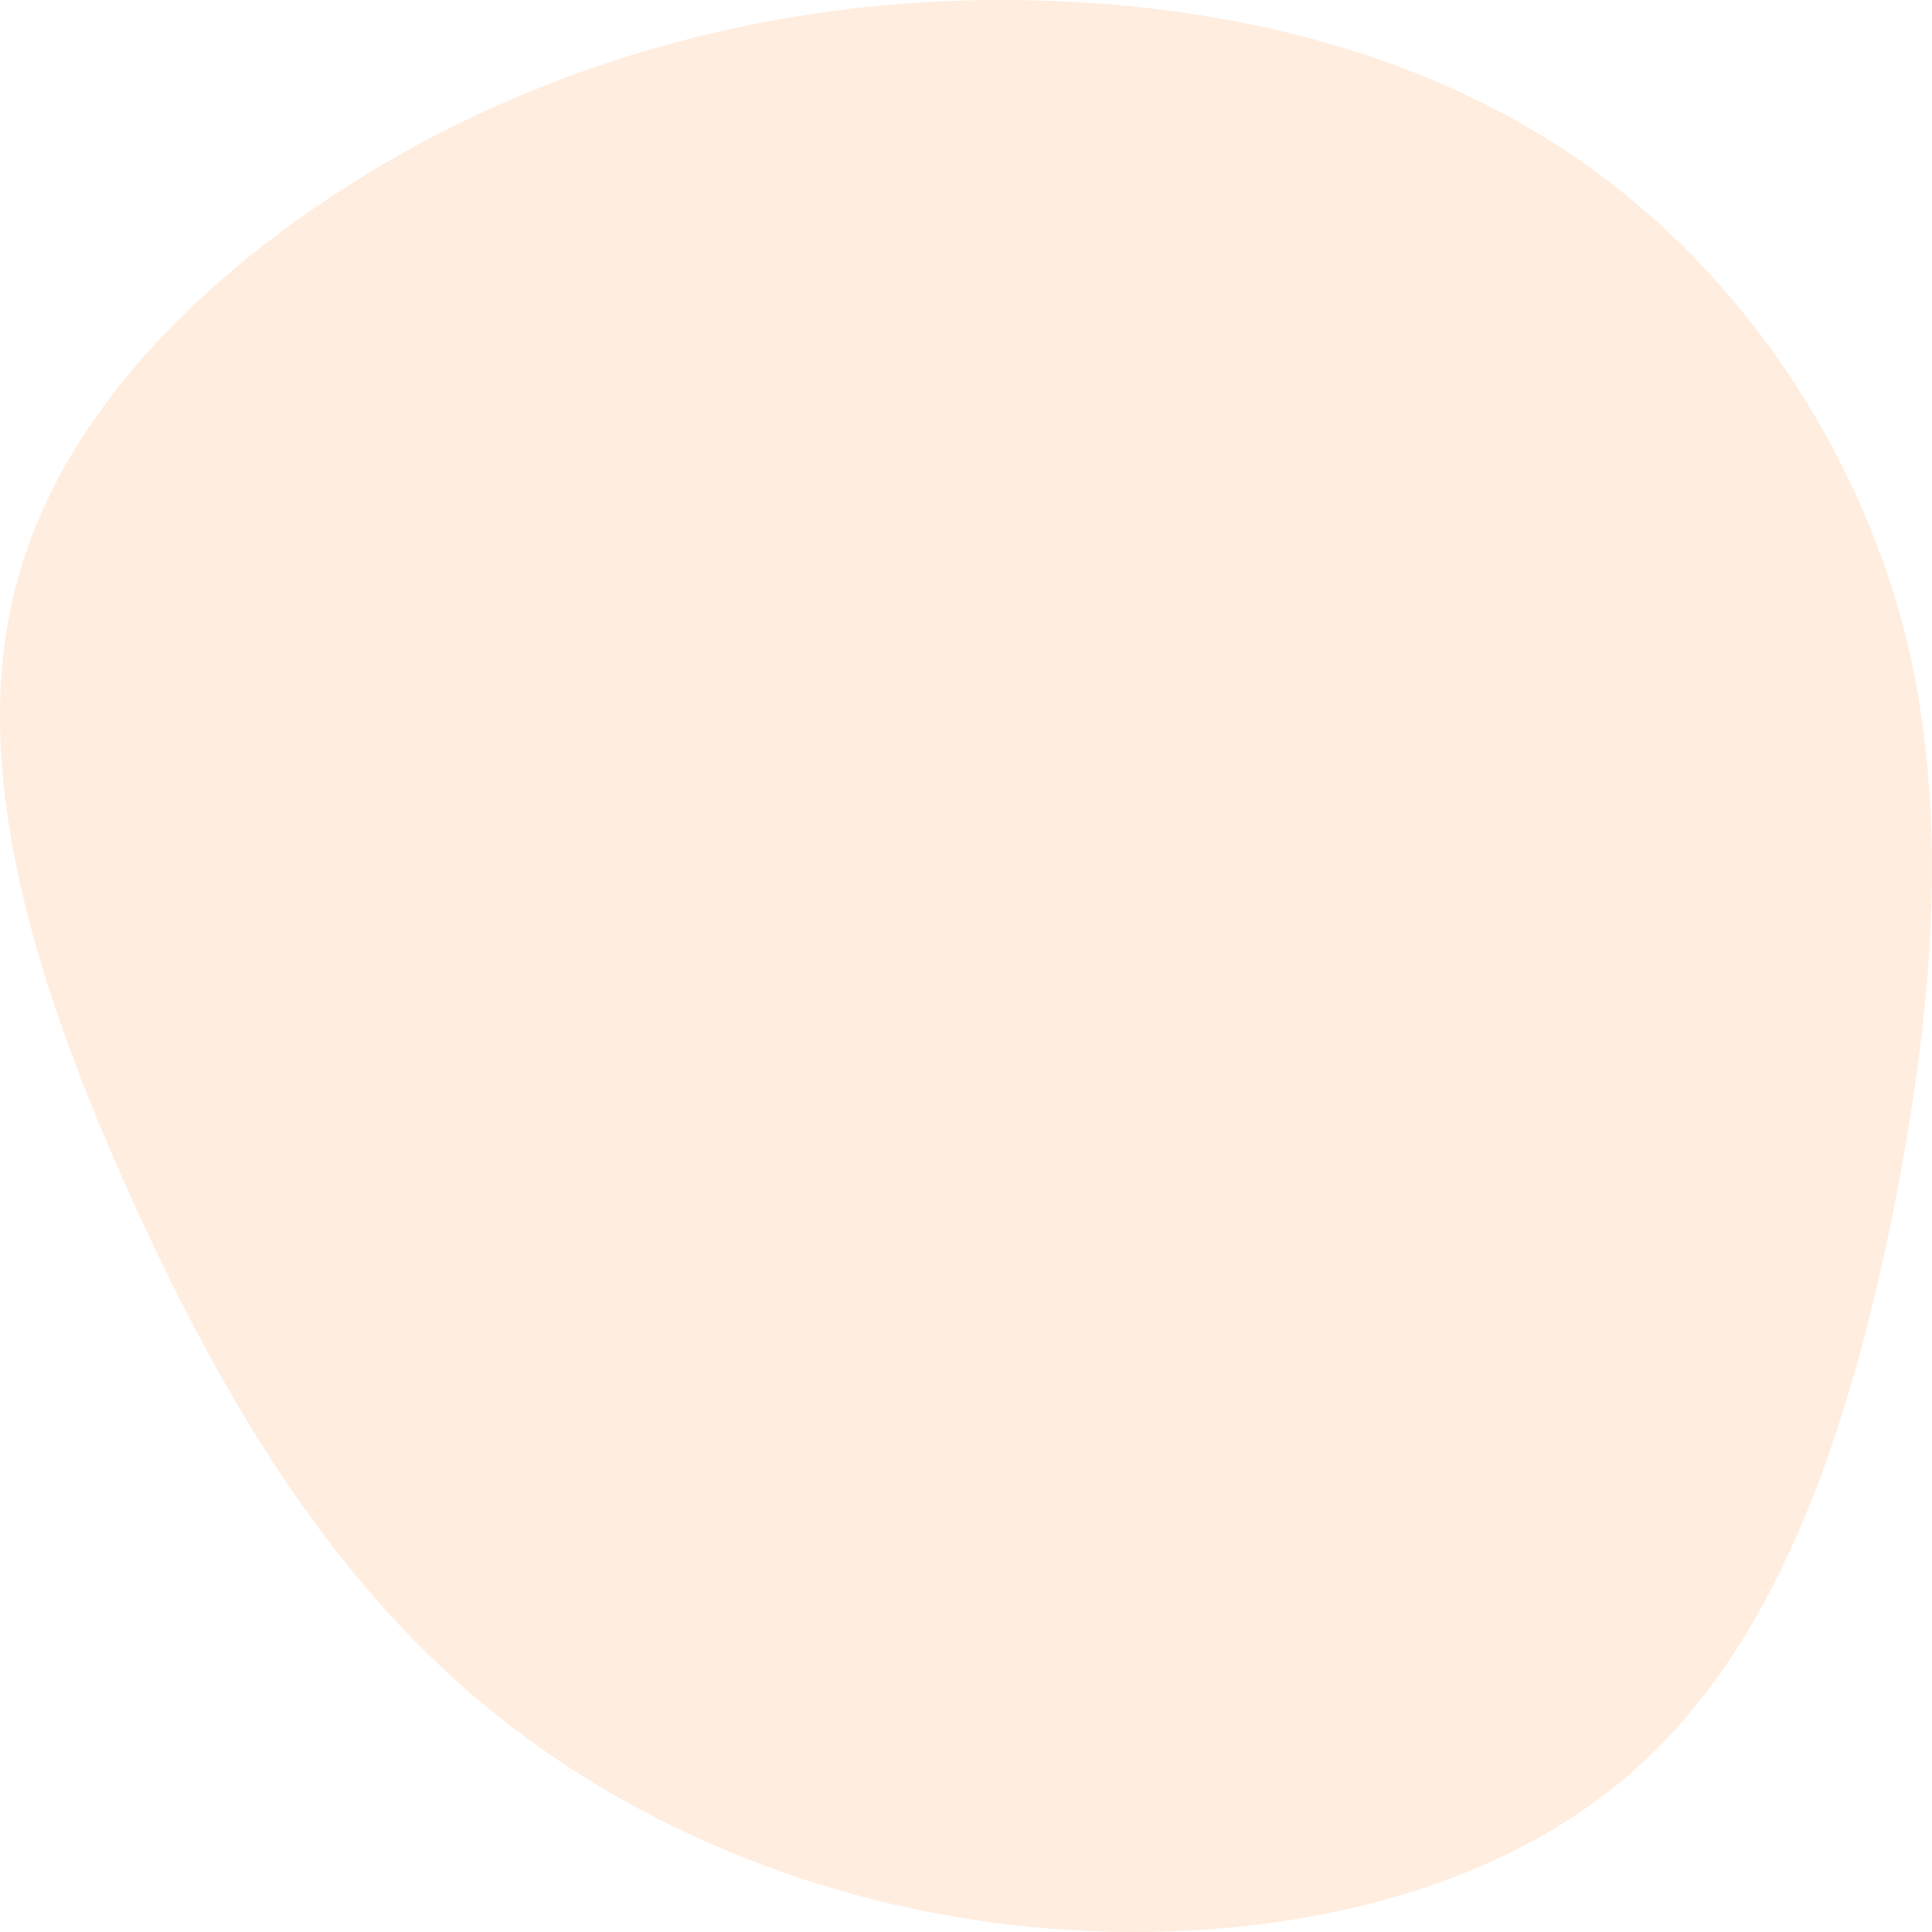
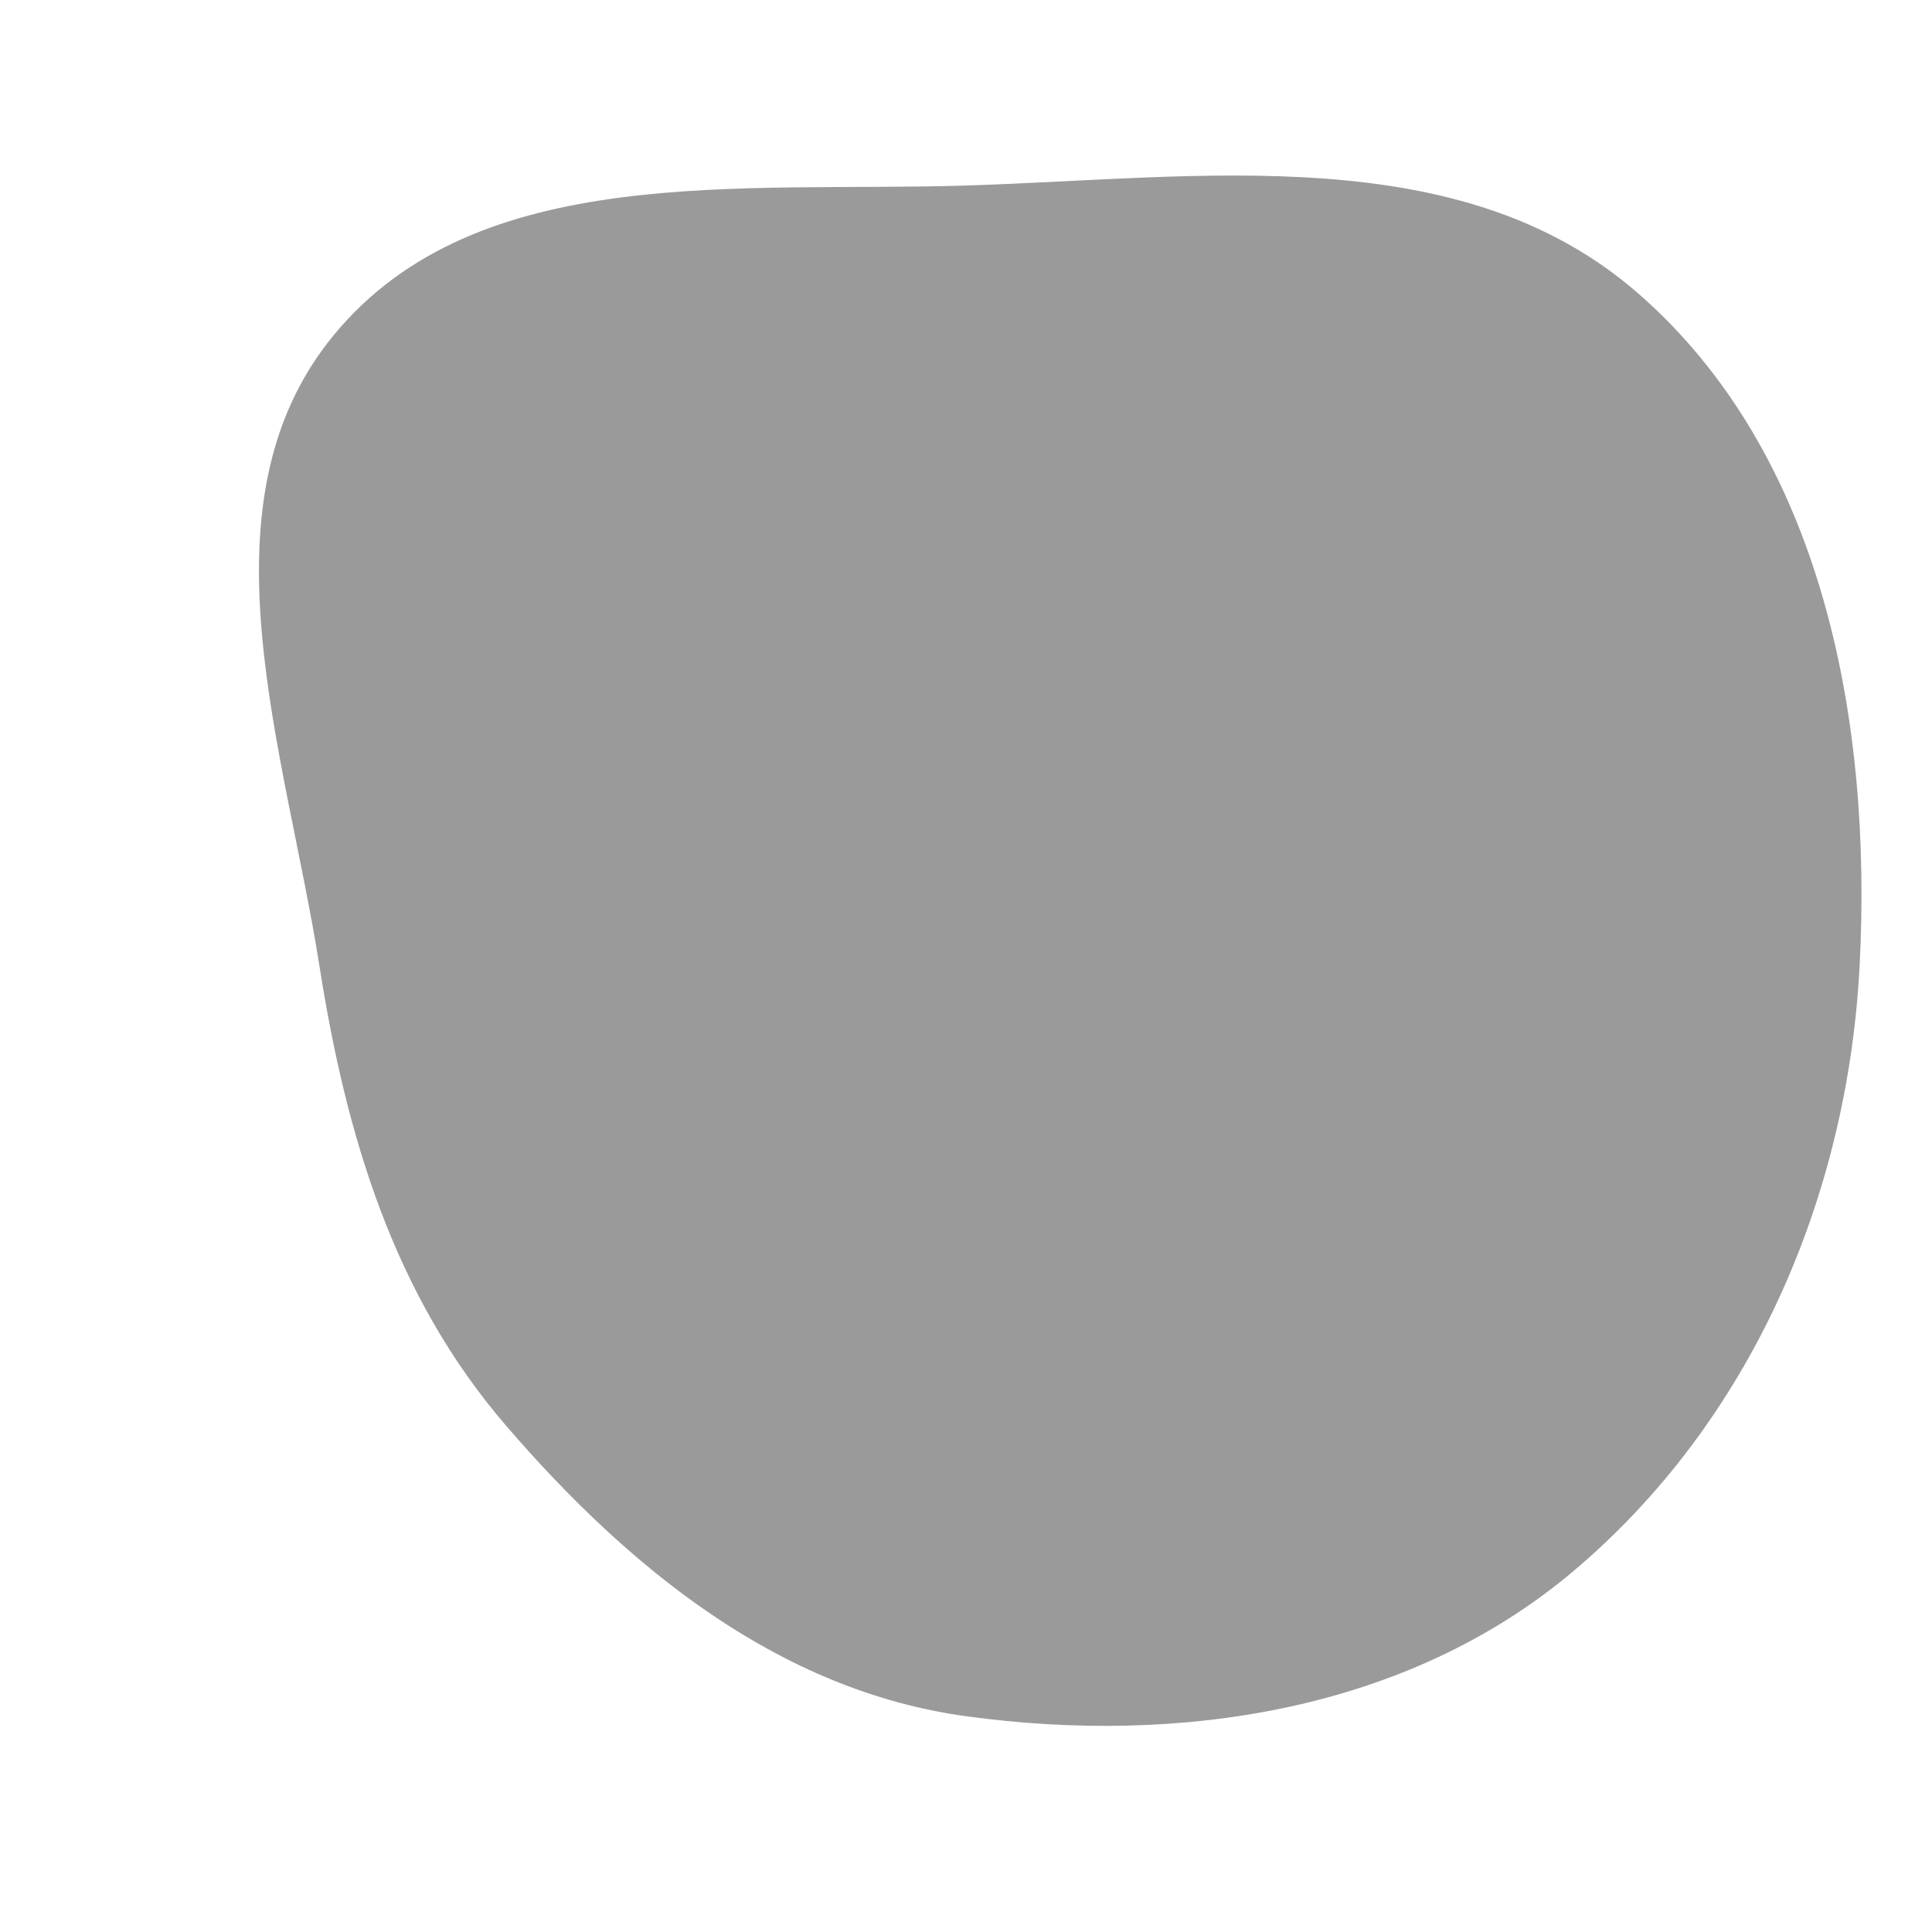
- <svg xmlns="http://www.w3.org/2000/svg" width="505" height="505" viewBox="0 0 505 505" fill="none">
-   <path d="M414.573 43.078C455.283 71.834 484.948 116.39 497.571 164.106C509.879 212.137 505.461 263.329 494.731 317.365C483.686 371.401 466.013 427.965 427.827 462.093C389.642 496.537 330.312 508.545 274.454 504.121C218.595 499.697 165.893 478.525 125.814 445.029C85.419 411.217 57.648 364.765 33.979 312.309C10.31 259.853 -9.256 201.077 4.629 151.466C18.2 101.538 64.906 60.774 114.768 34.862C164.946 9.266 217.964 -1.162 270.351 0.102C322.738 1.366 374.178 14.322 414.573 43.078Z" fill="#FFEDDF" />
+ <svg xmlns="http://www.w3.org/2000/svg" width="410px" height="410px" viewBox="-40 -40 480.00 480.00" fill="none">
+   <g id="SVGRepo_bgCarrier" stroke-width="0">
+     <path transform="translate(-40, -40), scale(15)" d="M16,28.426C19.543,28.912,23.301,28.339,26.04,26.04C28.988,23.564,30.601,19.845,30.801,16C31.011,11.943,30.197,7.535,27.137,4.863C24.193,2.291,19.907,2.951,16,3.073C12.277,3.189,7.914,2.67,5.538,5.538C3.225,8.331,4.727,12.418,5.291,16C5.733,18.814,6.524,21.459,8.384,23.616C10.421,25.981,12.908,28.001,16,28.426" fill="#9a9a9a" strokewidth="0" />
+   </g>
+   <g id="SVGRepo_tracerCarrier" stroke-linecap="round" stroke-linejoin="round" />
+   <g id="SVGRepo_iconCarrier">
+     <path d="M144.105 103.972C181.602 77.751 218.202 70.12 257.953 91.04C364.871 147.303 318.239 339.031 185.091 319.627C112.592 309.058 40.064 217.747 116.784 136.321" stroke="#9a9a9a" stroke-opacity="0.9" stroke-width="16" stroke-linecap="round" stroke-linejoin="round" />
+   </g>
</svg>
